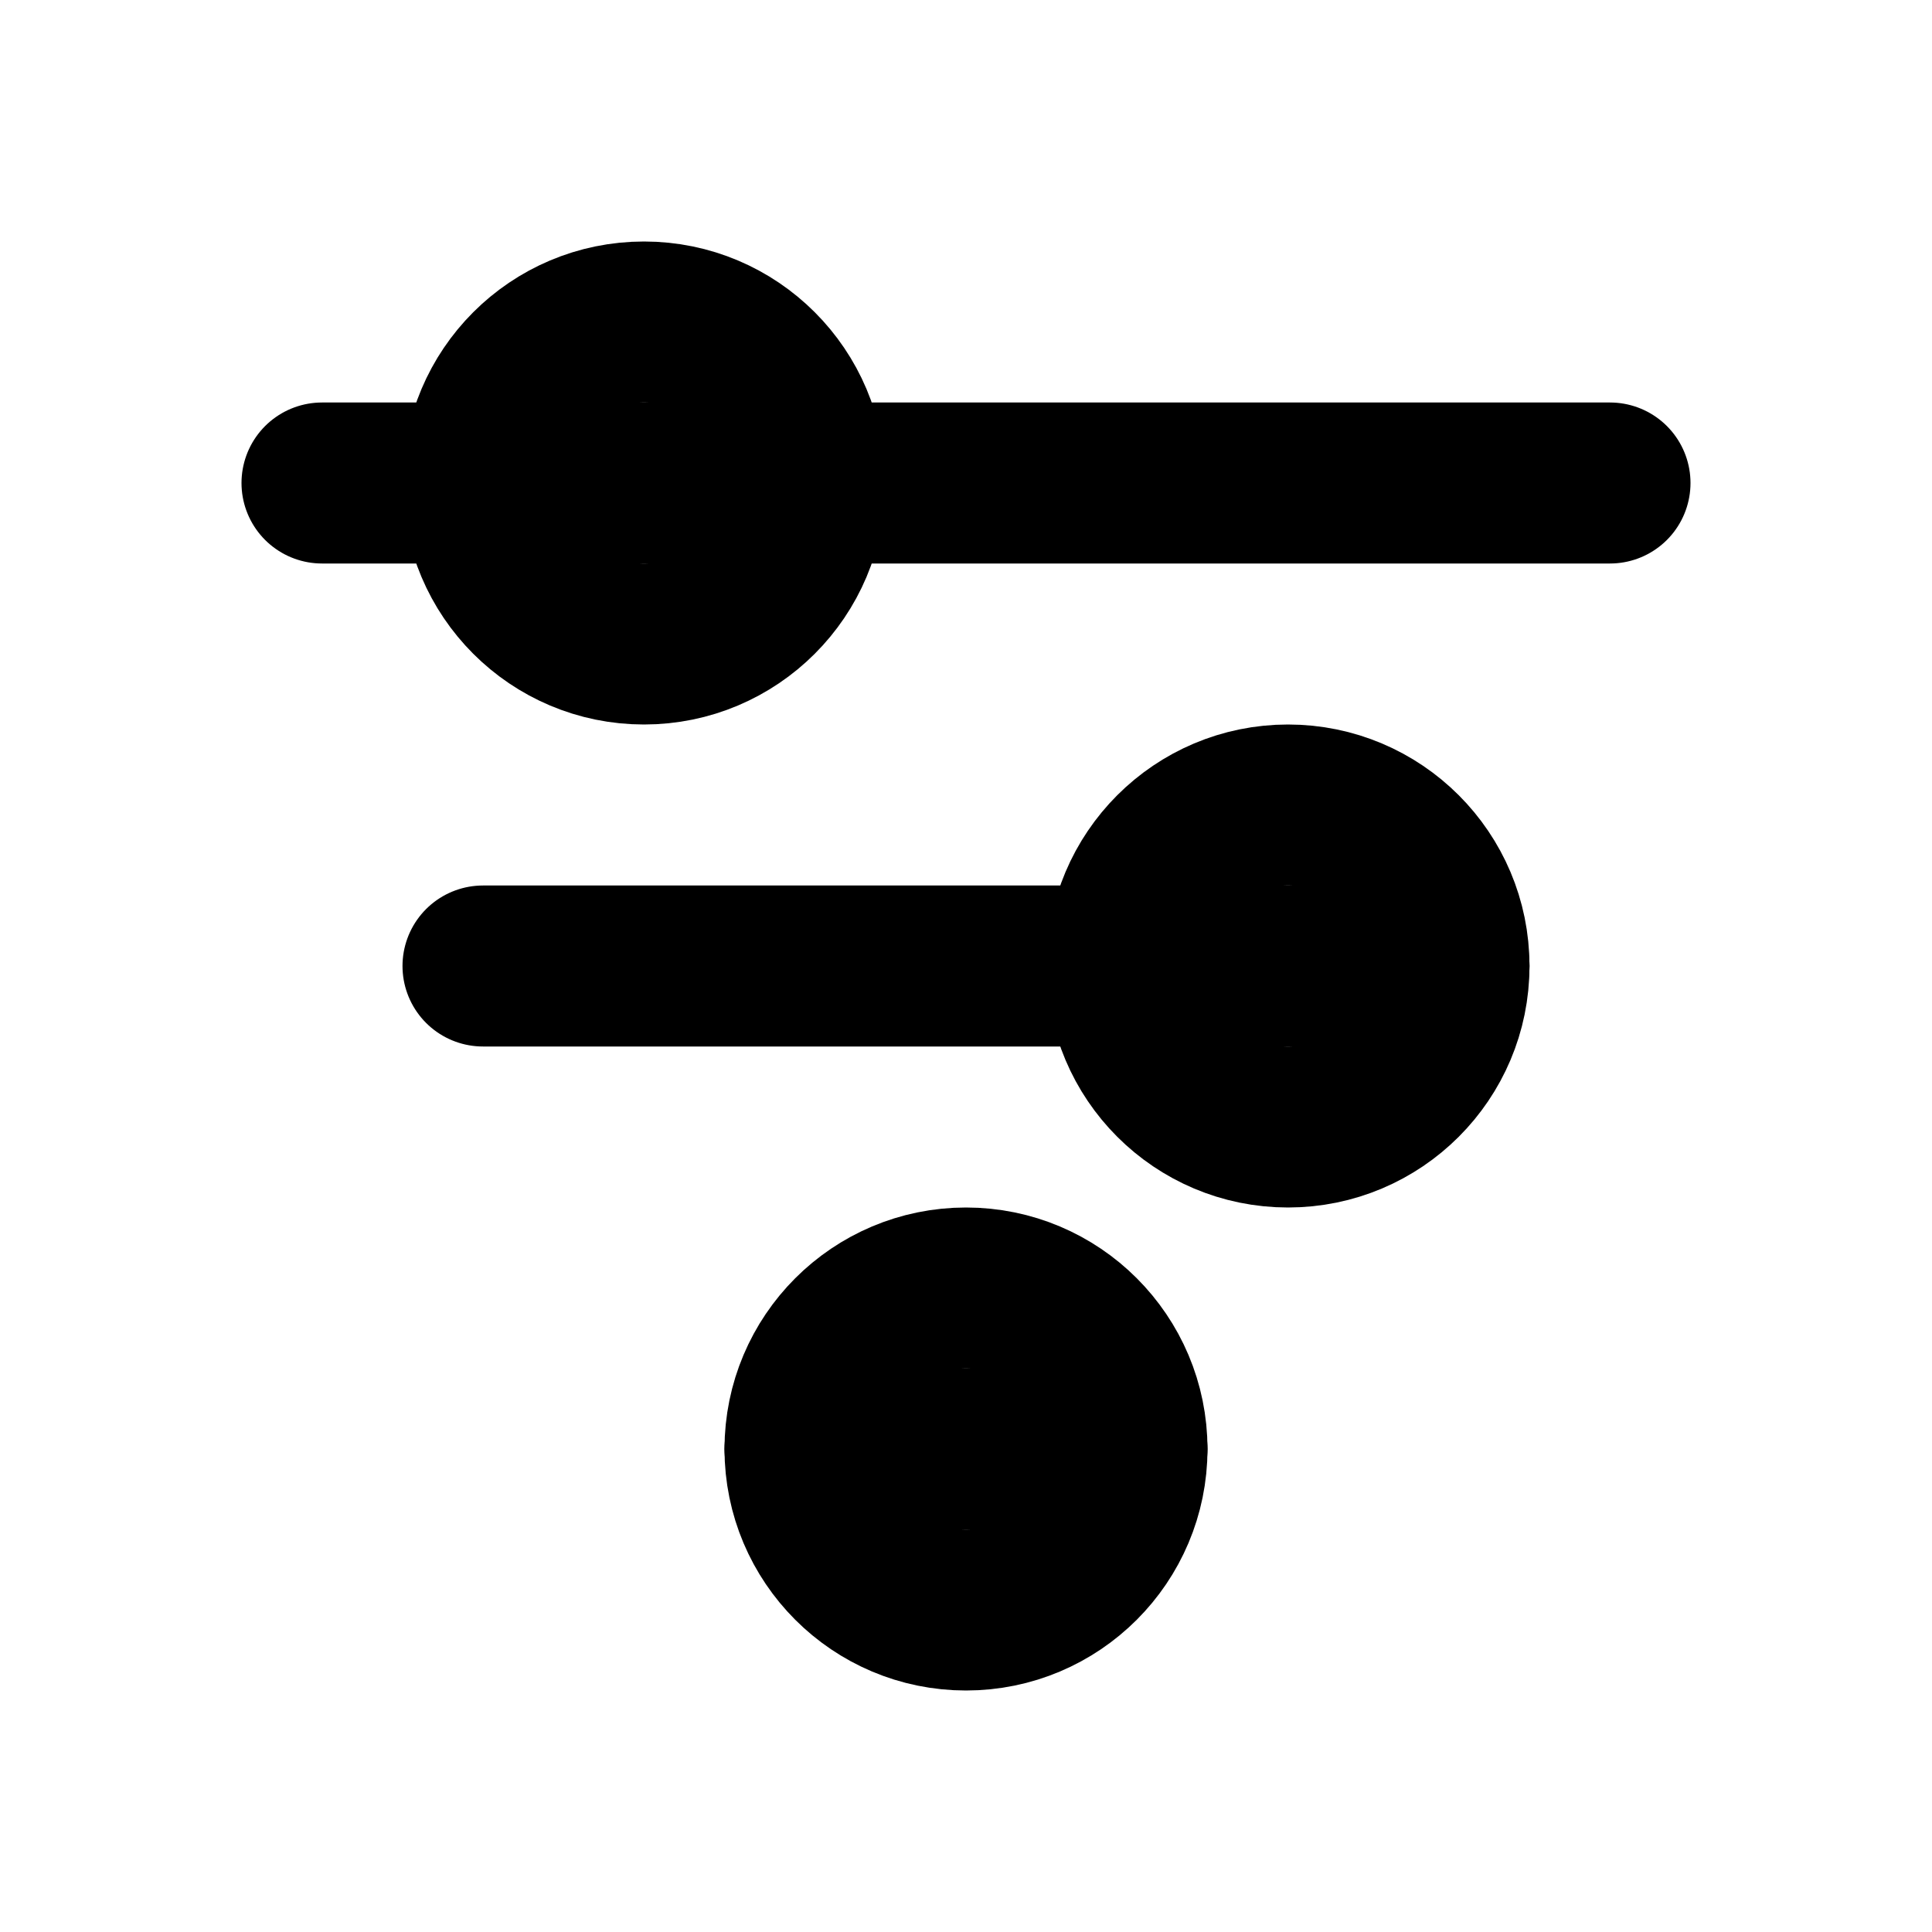
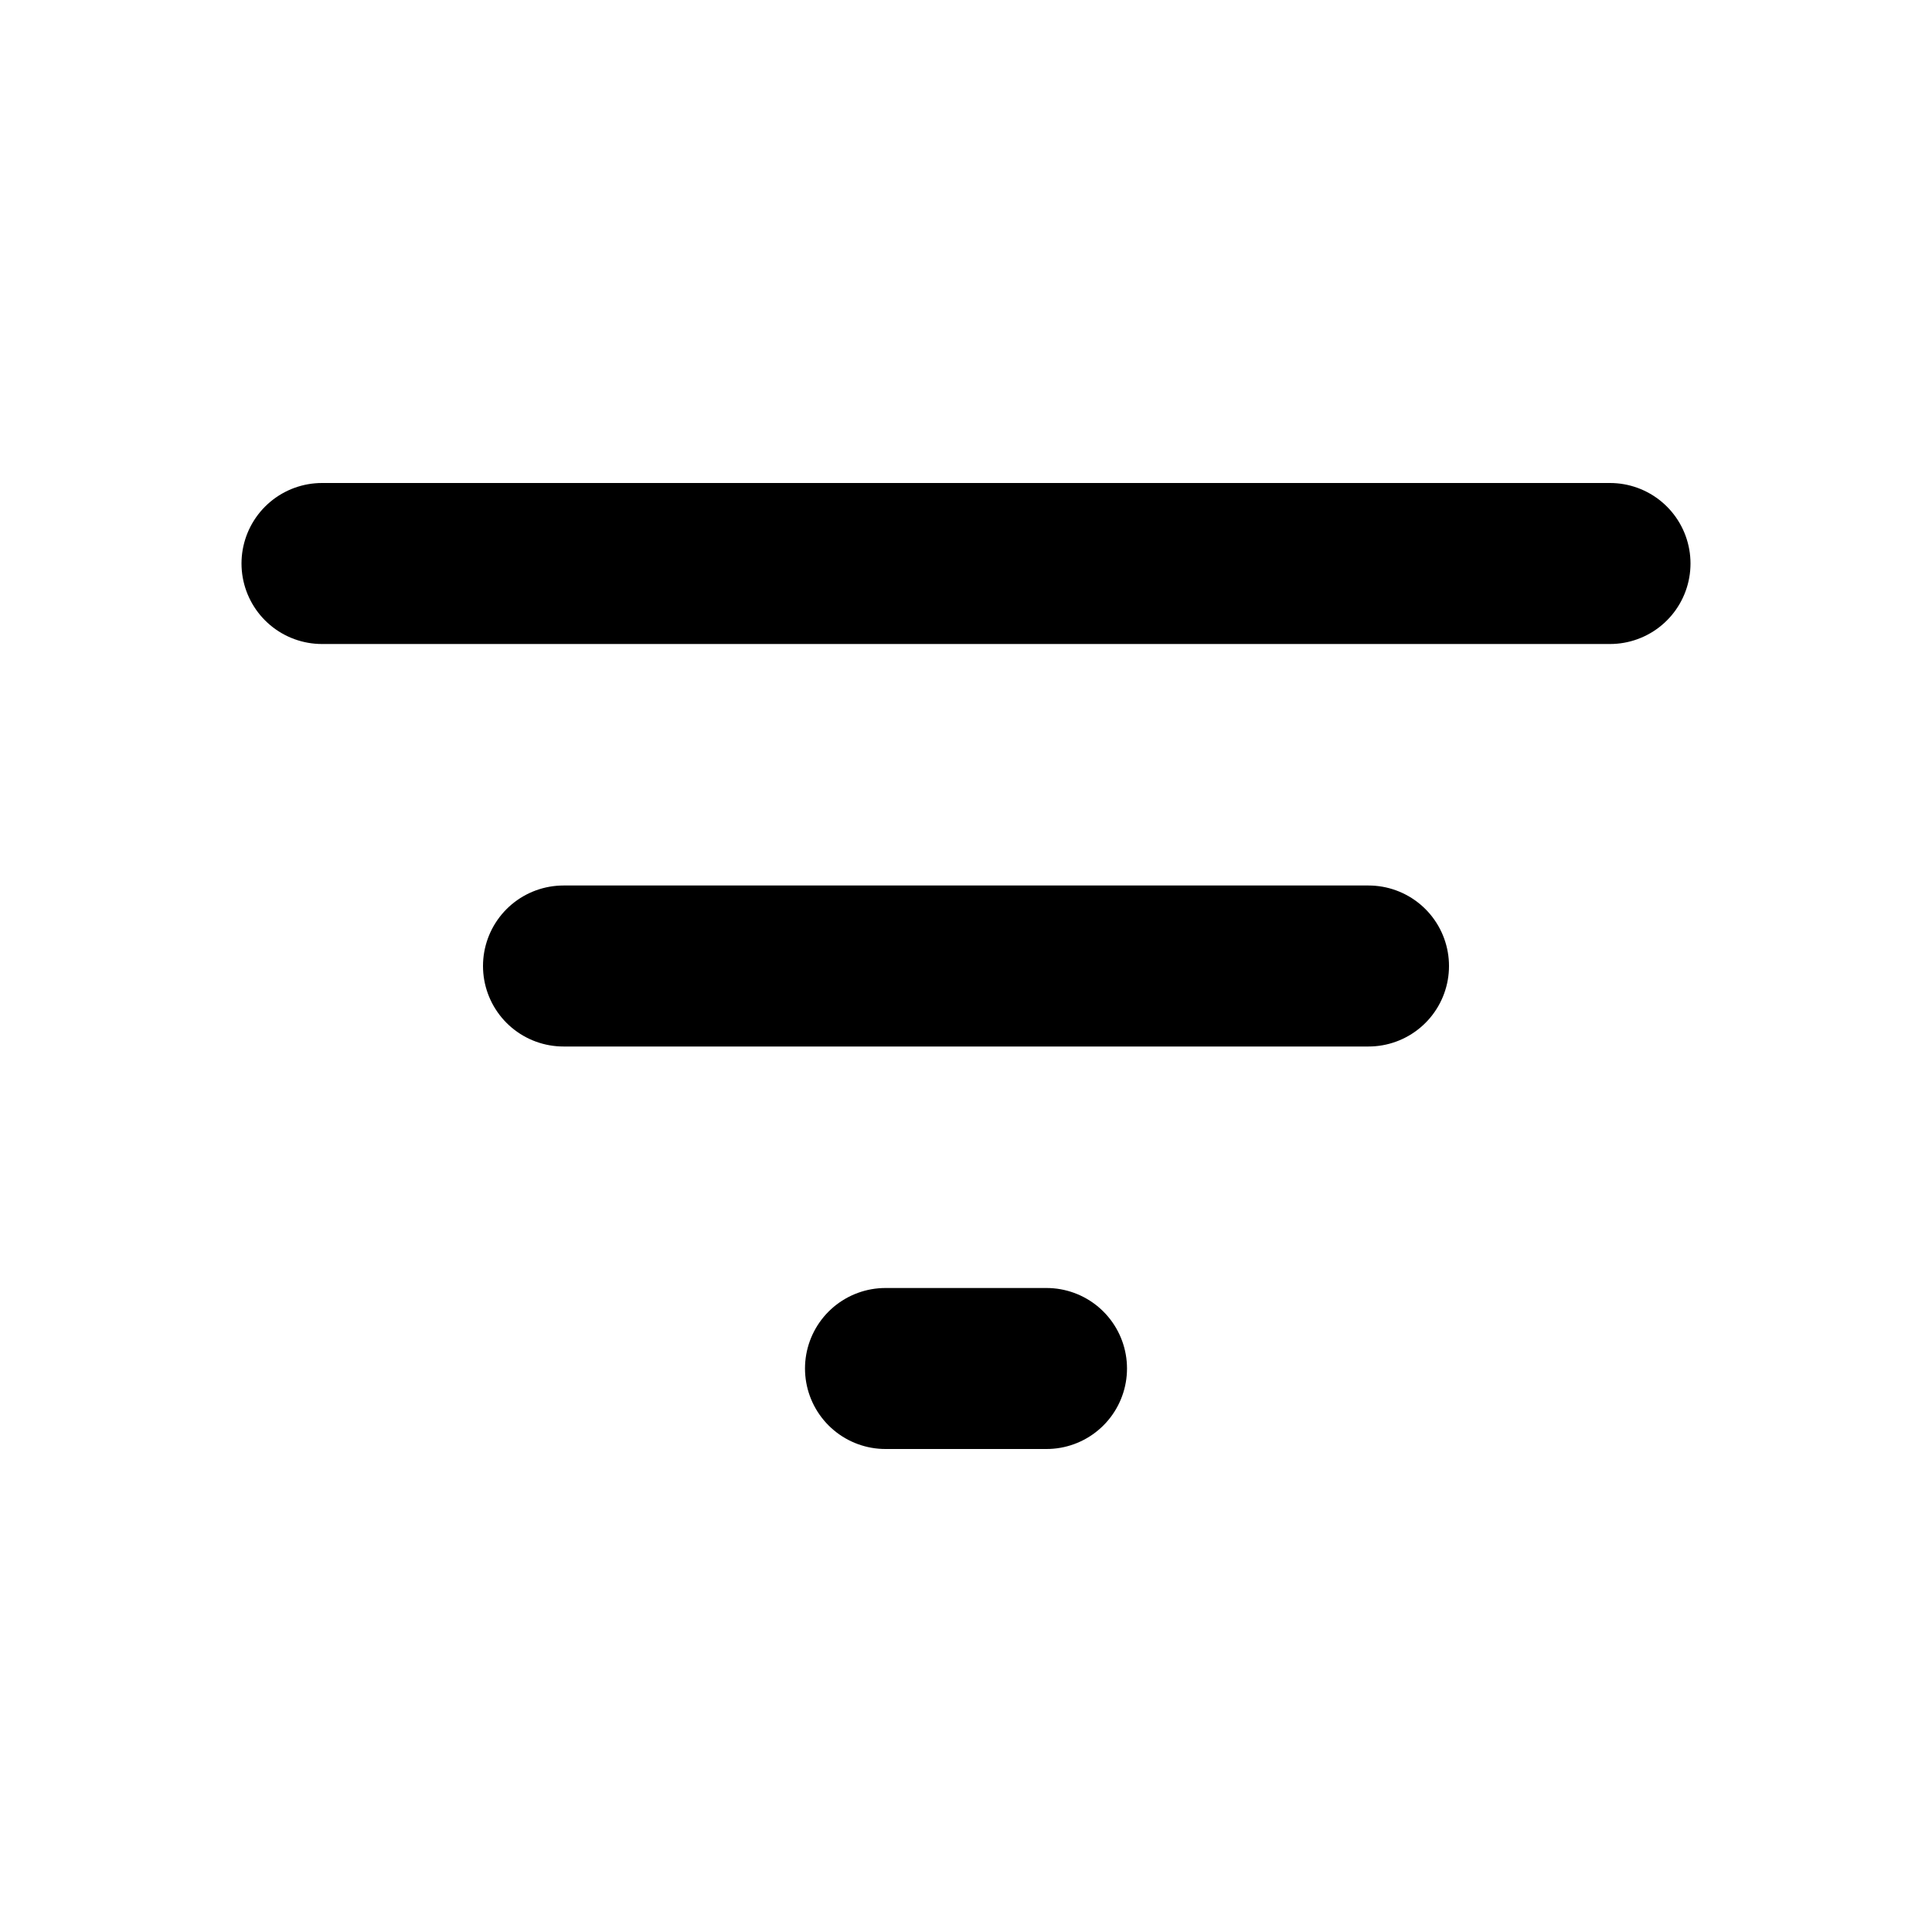
- <svg xmlns="http://www.w3.org/2000/svg" viewBox="0 0 24 24" fill="none" stroke="#000" stroke-width="2" stroke-linecap="round" stroke-linejoin="round">
-   <path d="M4 6h16" />
-   <path d="M6 12h12" />
-   <path d="M10 18h4" />
-   <circle cx="8" cy="6" r="2" />
-   <circle cx="16" cy="12" r="2" />
-   <circle cx="12" cy="18" r="2" />
+ <svg xmlns="http://www.w3.org/2000/svg" width="64px" height="64px" viewBox="0 0 24 24" fill="none">
+   <g id="SVGRepo_bgCarrier" stroke-width="0" />
+   <g id="SVGRepo_tracerCarrier" stroke-linecap="round" stroke-linejoin="round" />
+   <g id="SVGRepo_iconCarrier">
+     <path d="M4 7H20" stroke="#000000" stroke-width="2" stroke-linecap="round" stroke-linejoin="round" />
+     <path d="M7 12L17 12" stroke="#000000" stroke-width="2" stroke-linecap="round" stroke-linejoin="round" />
+     <path d="M11 17H13" stroke="#000000" stroke-width="2" stroke-linecap="round" stroke-linejoin="round" />
+   </g>
</svg>
